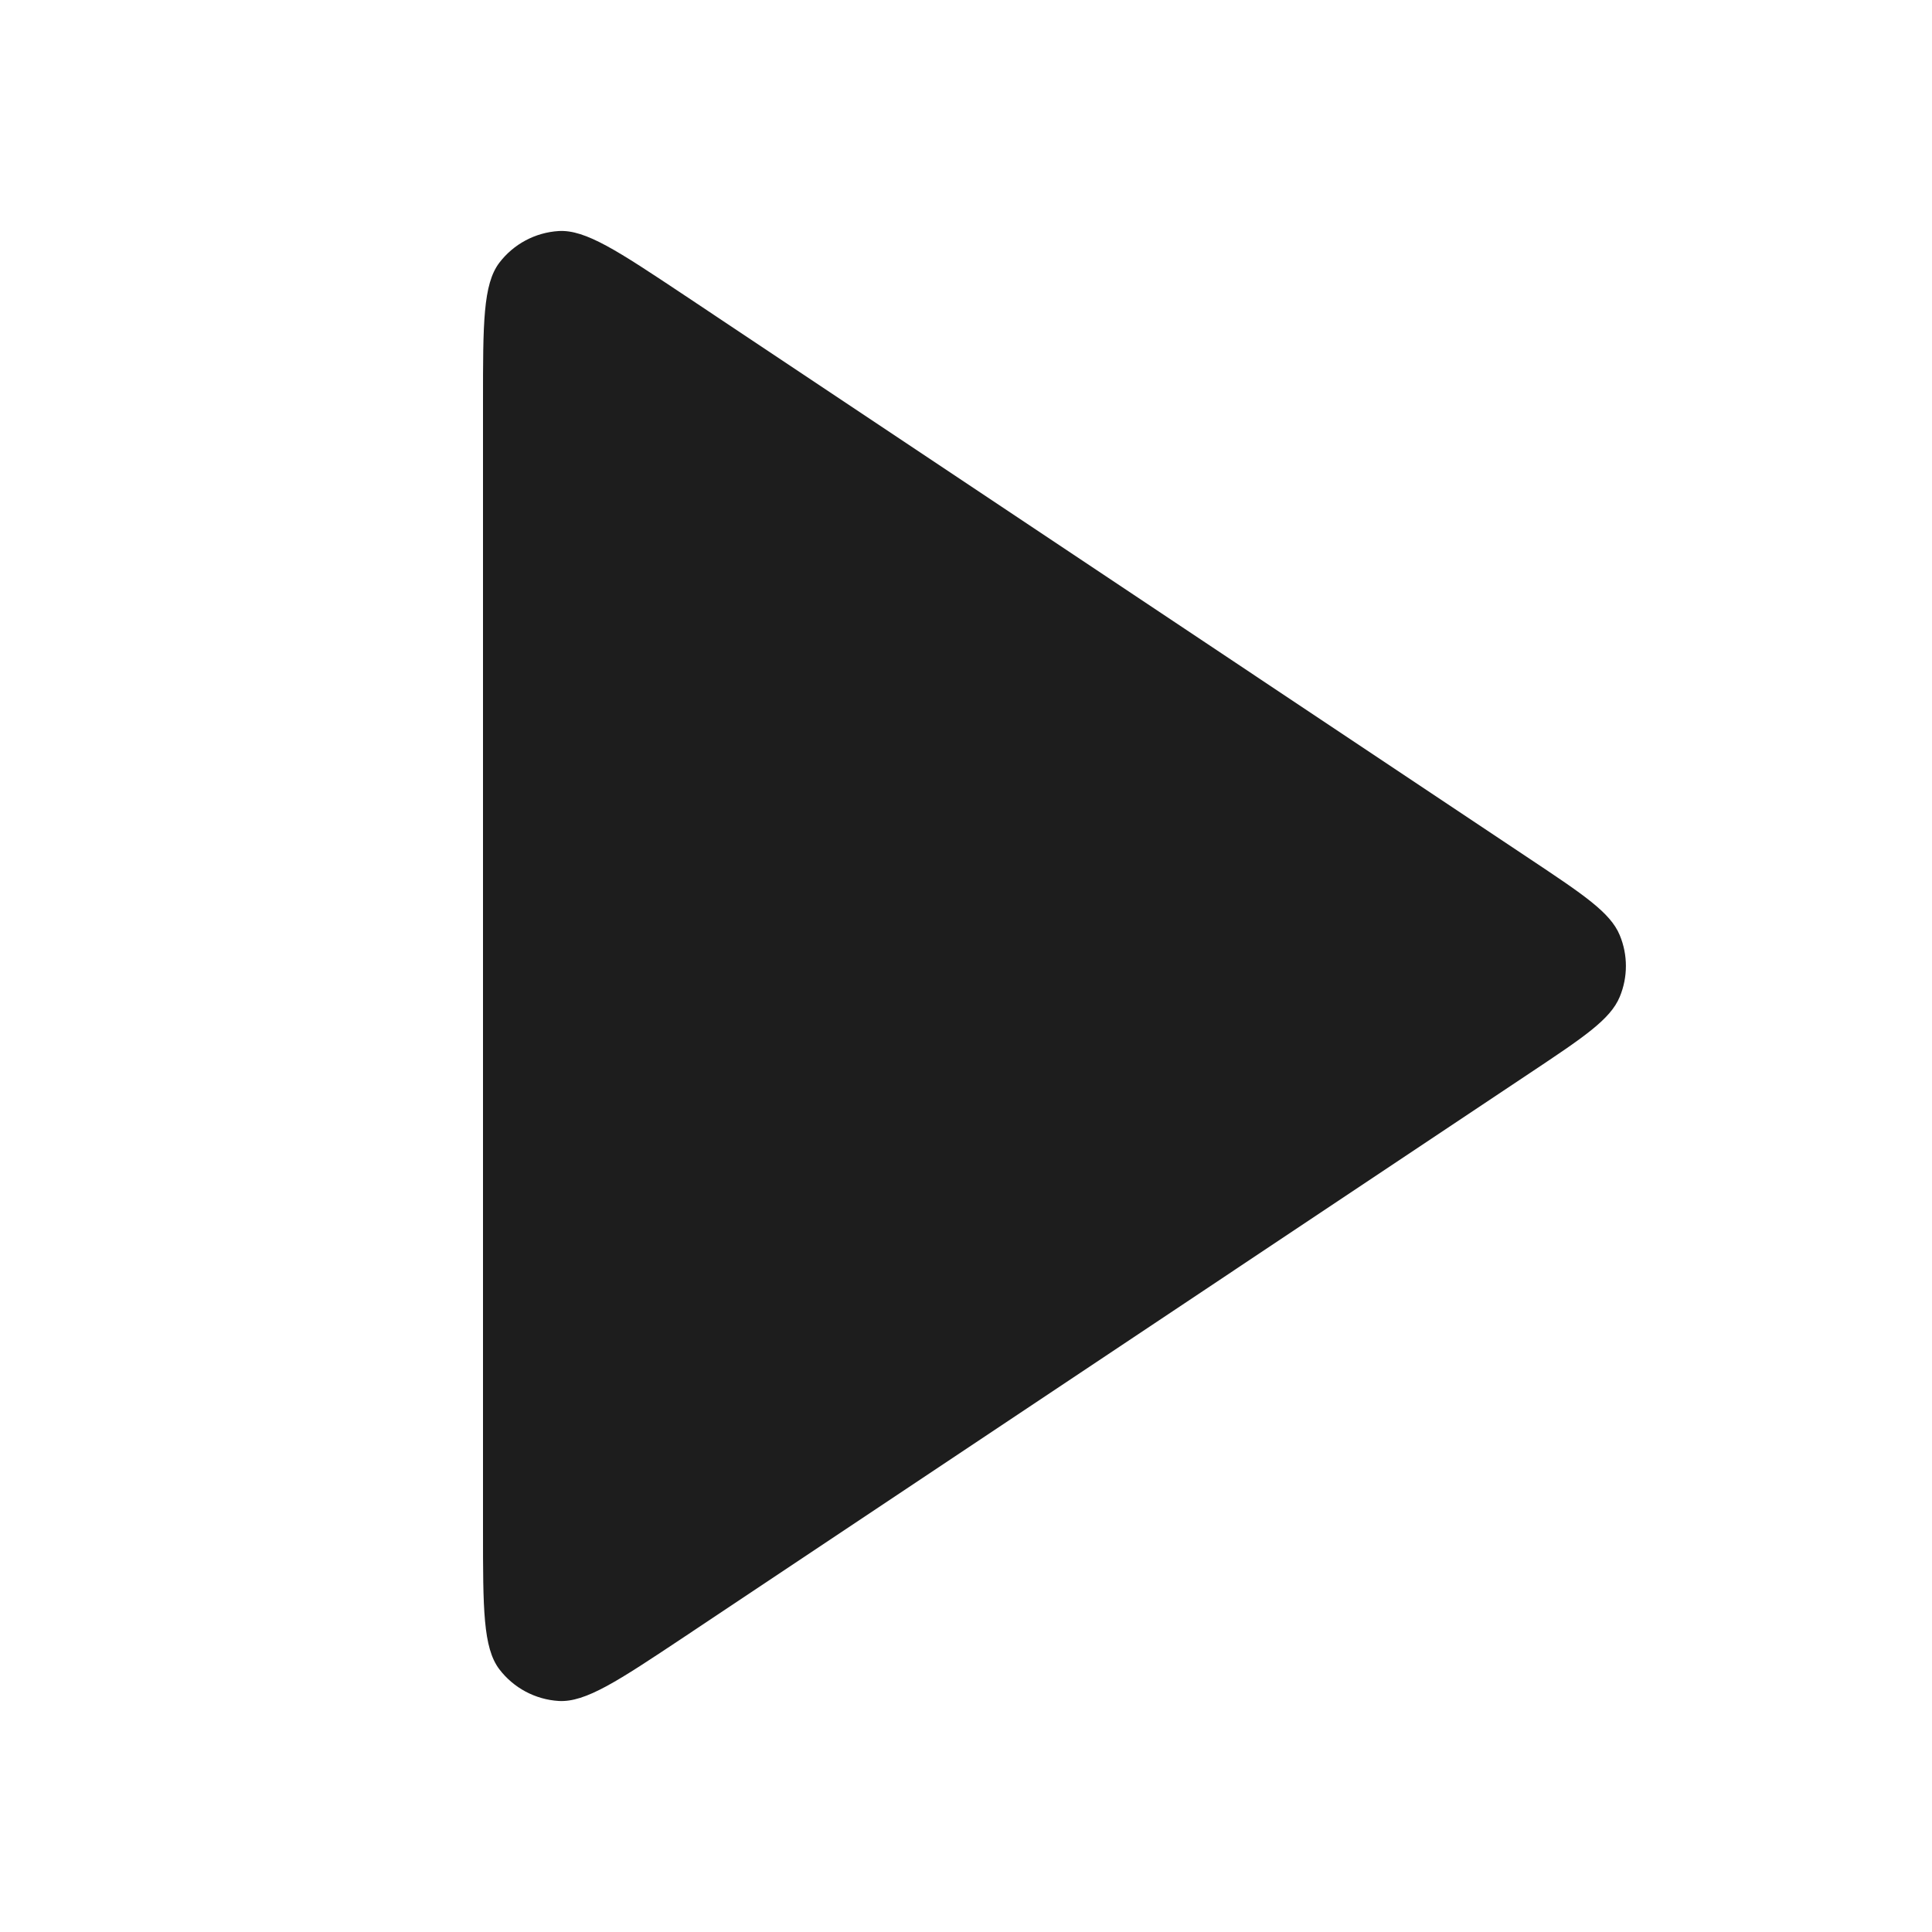
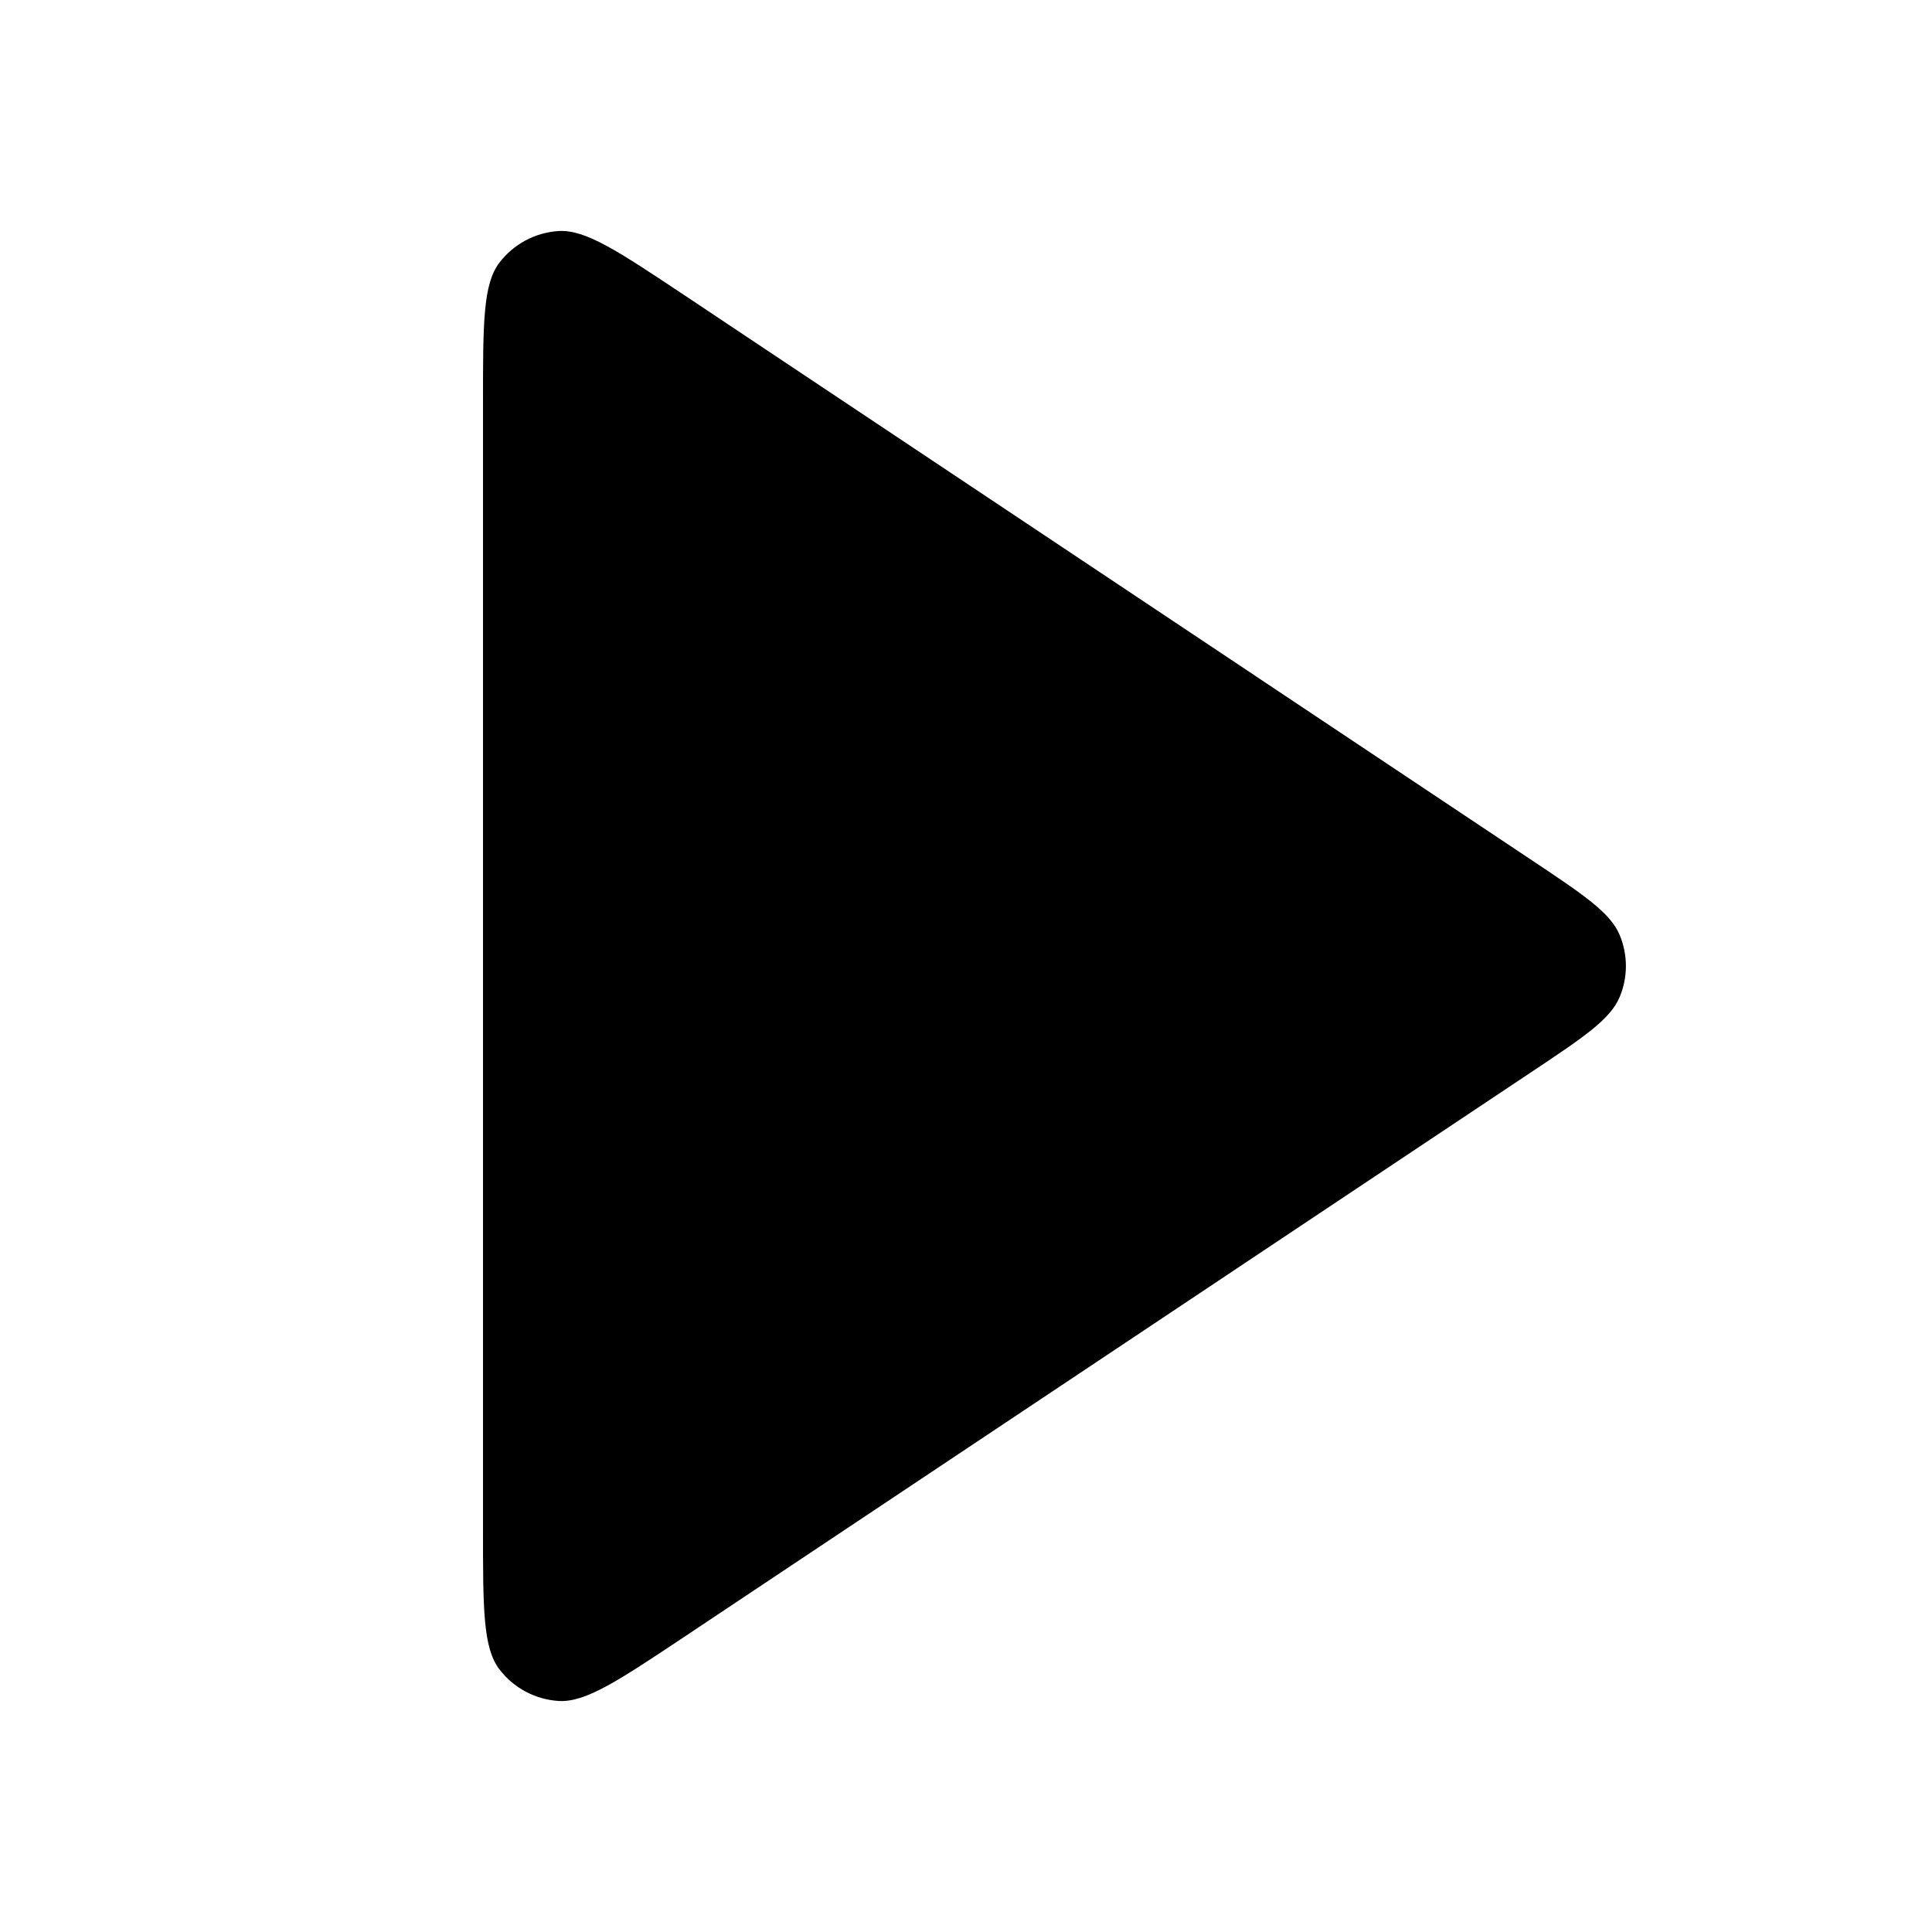
<svg xmlns="http://www.w3.org/2000/svg" width="24" height="24" viewBox="0 0 24 24" fill="none">
-   <path d="M6 4.99C6 4.018 6 3.533 6.202 3.265C6.379 3.032 6.649 2.888 6.94 2.87C7.275 2.85 7.679 3.12 8.488 3.658L19.003 10.669C19.671 11.114 20.005 11.336 20.121 11.617C20.223 11.862 20.223 12.138 20.121 12.383C20.005 12.664 19.671 12.886 19.003 13.331L8.488 20.342C7.679 20.88 7.275 21.15 6.94 21.13C6.649 21.112 6.379 20.968 6.202 20.735C6 20.467 6 19.982 6 19.01V4.99Z" fill="#1D1D1D" />
+   <path d="M6 4.99C6 4.018 6 3.533 6.202 3.265C6.379 3.032 6.649 2.888 6.94 2.87C7.275 2.85 7.679 3.12 8.488 3.658L19.003 10.669C19.671 11.114 20.005 11.336 20.121 11.617C20.223 11.862 20.223 12.138 20.121 12.383C20.005 12.664 19.671 12.886 19.003 13.331L8.488 20.342C7.679 20.88 7.275 21.15 6.94 21.13C6.649 21.112 6.379 20.968 6.202 20.735C6 20.467 6 19.982 6 19.01V4.99Z" fill="currentColor" />
</svg>
